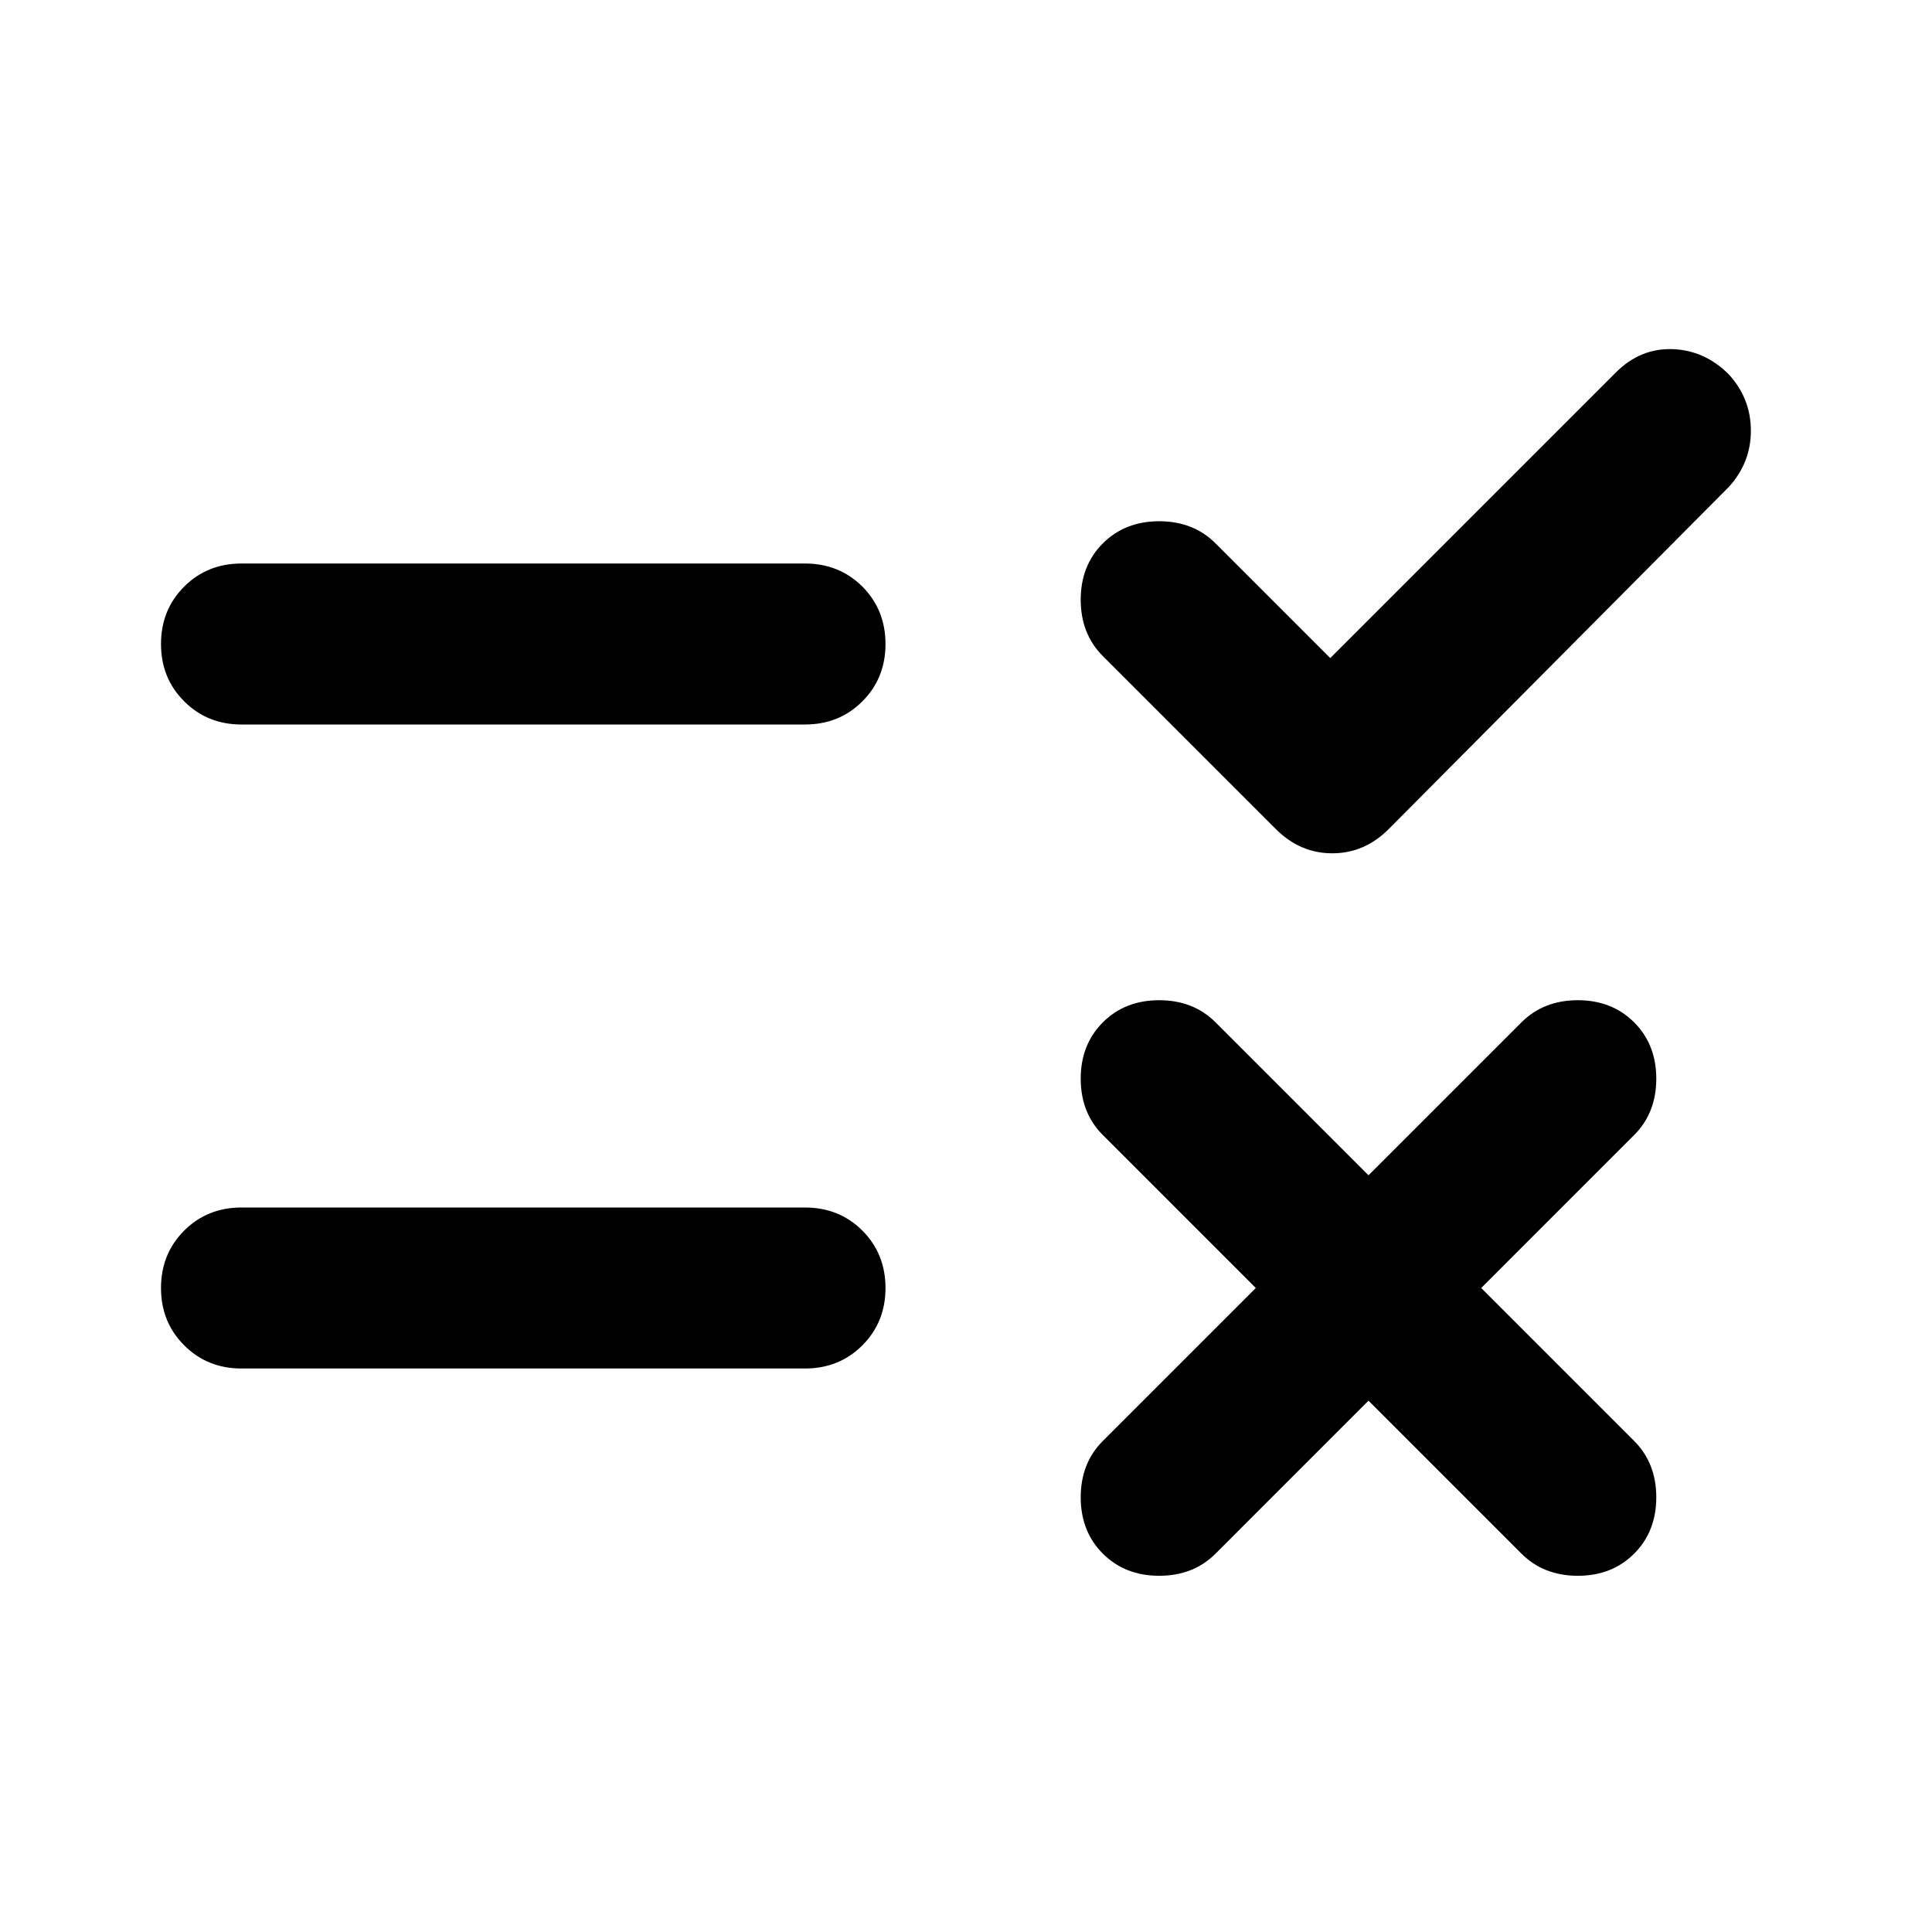
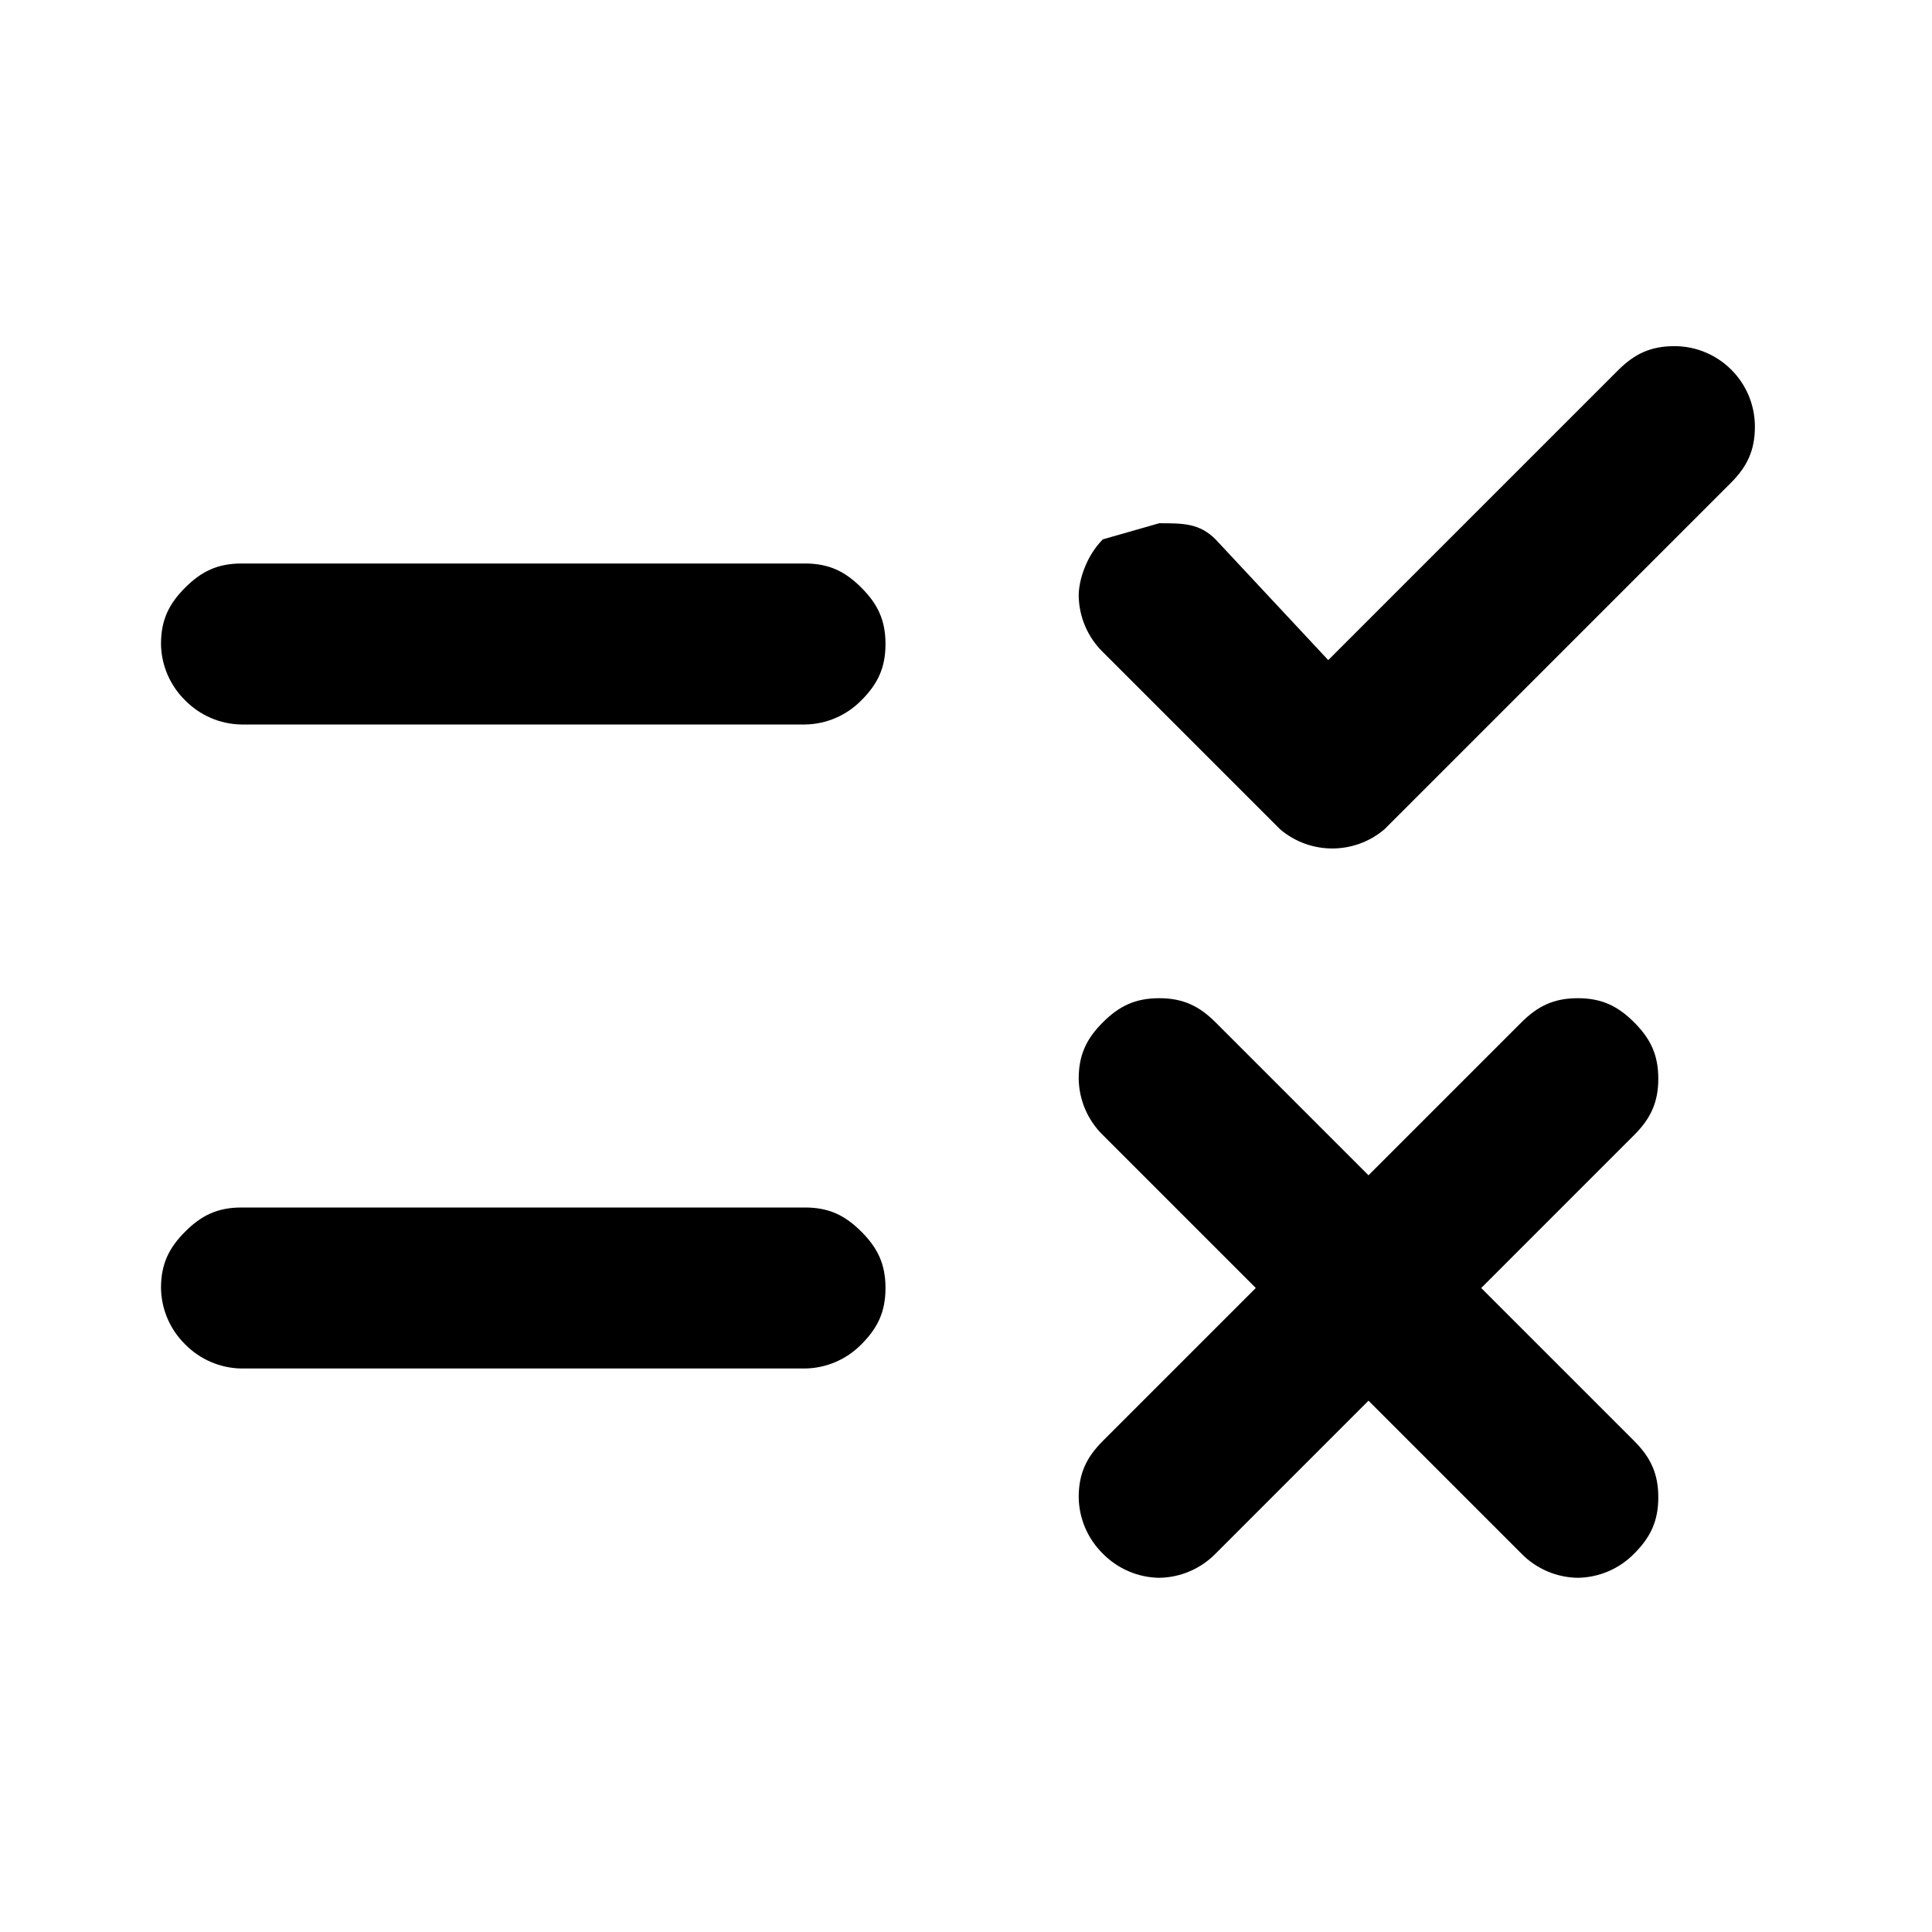
<svg xmlns="http://www.w3.org/2000/svg" viewBox="0 0 24 24">
-   <path d="M16.525 8.175L20.075 4.625C20.275 4.425 20.508 4.329 20.775 4.337C21.042 4.346 21.275 4.45 21.475 4.65C21.658 4.85 21.75 5.083 21.75 5.35C21.75 5.617 21.658 5.85 21.475 6.05L17.25 10.3C17.05 10.5 16.817 10.6 16.55 10.6C16.283 10.6 16.05 10.5 15.85 10.3L13.7 8.15C13.517 7.967 13.425 7.733 13.425 7.45C13.425 7.167 13.517 6.933 13.7 6.75C13.883 6.567 14.117 6.475 14.4 6.475C14.683 6.475 14.917 6.567 15.1 6.75L16.525 8.175ZM3 9C2.717 9 2.479 8.904 2.288 8.712C2.096 8.521 2 8.283 2 8C2 7.717 2.096 7.479 2.288 7.287C2.479 7.096 2.717 7 3 7H10C10.283 7 10.521 7.096 10.713 7.287C10.904 7.479 11 7.717 11 8C11 8.283 10.904 8.521 10.713 8.712C10.521 8.904 10.283 9 10 9H3ZM17 17.4L15.1 19.3C14.917 19.483 14.683 19.575 14.4 19.575C14.117 19.575 13.883 19.483 13.7 19.3C13.517 19.117 13.425 18.883 13.425 18.6C13.425 18.317 13.517 18.083 13.7 17.9L15.6 16L13.7 14.1C13.517 13.917 13.425 13.683 13.425 13.4C13.425 13.117 13.517 12.883 13.7 12.7C13.883 12.517 14.117 12.425 14.4 12.425C14.683 12.425 14.917 12.517 15.1 12.7L17 14.6L18.9 12.7C19.083 12.517 19.317 12.425 19.6 12.425C19.883 12.425 20.117 12.517 20.3 12.7C20.483 12.883 20.575 13.117 20.575 13.4C20.575 13.683 20.483 13.917 20.3 14.1L18.4 16L20.3 17.9C20.483 18.083 20.575 18.317 20.575 18.6C20.575 18.883 20.483 19.117 20.3 19.3C20.117 19.483 19.883 19.575 19.6 19.575C19.317 19.575 19.083 19.483 18.9 19.3L17 17.4ZM3 17C2.717 17 2.479 16.904 2.288 16.712C2.096 16.521 2 16.283 2 16C2 15.717 2.096 15.479 2.288 15.287C2.479 15.096 2.717 15 3 15H10C10.283 15 10.521 15.096 10.713 15.287C10.904 15.479 11 15.717 11 16C11 16.283 10.904 16.521 10.713 16.712C10.521 16.904 10.283 17 10 17H3Z" fill="inherit" />
+   <path d="m16.5 8.2 3.6-3.6c.2-.2.4-.3.7-.3a1 1 0 0 1 1 1c0 .3-.1.5-.3.7l-4.3 4.3a1 1 0 0 1-1.3 0l-2.2-2.2a1 1 0 0 1-.3-.7c0-.2.1-.5.3-.7l.7-.2c.3 0 .5 0 .7.2l1.4 1.5ZM3 9a1 1 0 0 1-.7-.3A1 1 0 0 1 2 8c0-.3.1-.5.3-.7.2-.2.4-.3.7-.3h7c.3 0 .5.1.7.3.2.2.3.4.3.7 0 .3-.1.5-.3.7a1 1 0 0 1-.7.3H3Zm14 8.4-1.9 1.9a1 1 0 0 1-.7.3 1 1 0 0 1-.7-.3 1 1 0 0 1-.3-.7c0-.3.1-.5.3-.7l1.9-1.9-1.9-1.9a1 1 0 0 1-.3-.7c0-.3.1-.5.3-.7.2-.2.4-.3.7-.3.3 0 .5.1.7.3l1.9 1.9 1.9-1.9c.2-.2.4-.3.7-.3.3 0 .5.1.7.3.2.2.3.4.3.7 0 .3-.1.5-.3.7L18.4 16l1.9 1.9c.2.2.3.4.3.7 0 .3-.1.5-.3.7a1 1 0 0 1-.7.3 1 1 0 0 1-.7-.3L17 17.4ZM3 17a1 1 0 0 1-.7-.3A1 1 0 0 1 2 16c0-.3.1-.5.3-.7.2-.2.4-.3.7-.3h7c.3 0 .5.1.7.3.2.2.3.4.3.7 0 .3-.1.5-.3.7a1 1 0 0 1-.7.3H3Z" fill="inherit" />
</svg>
